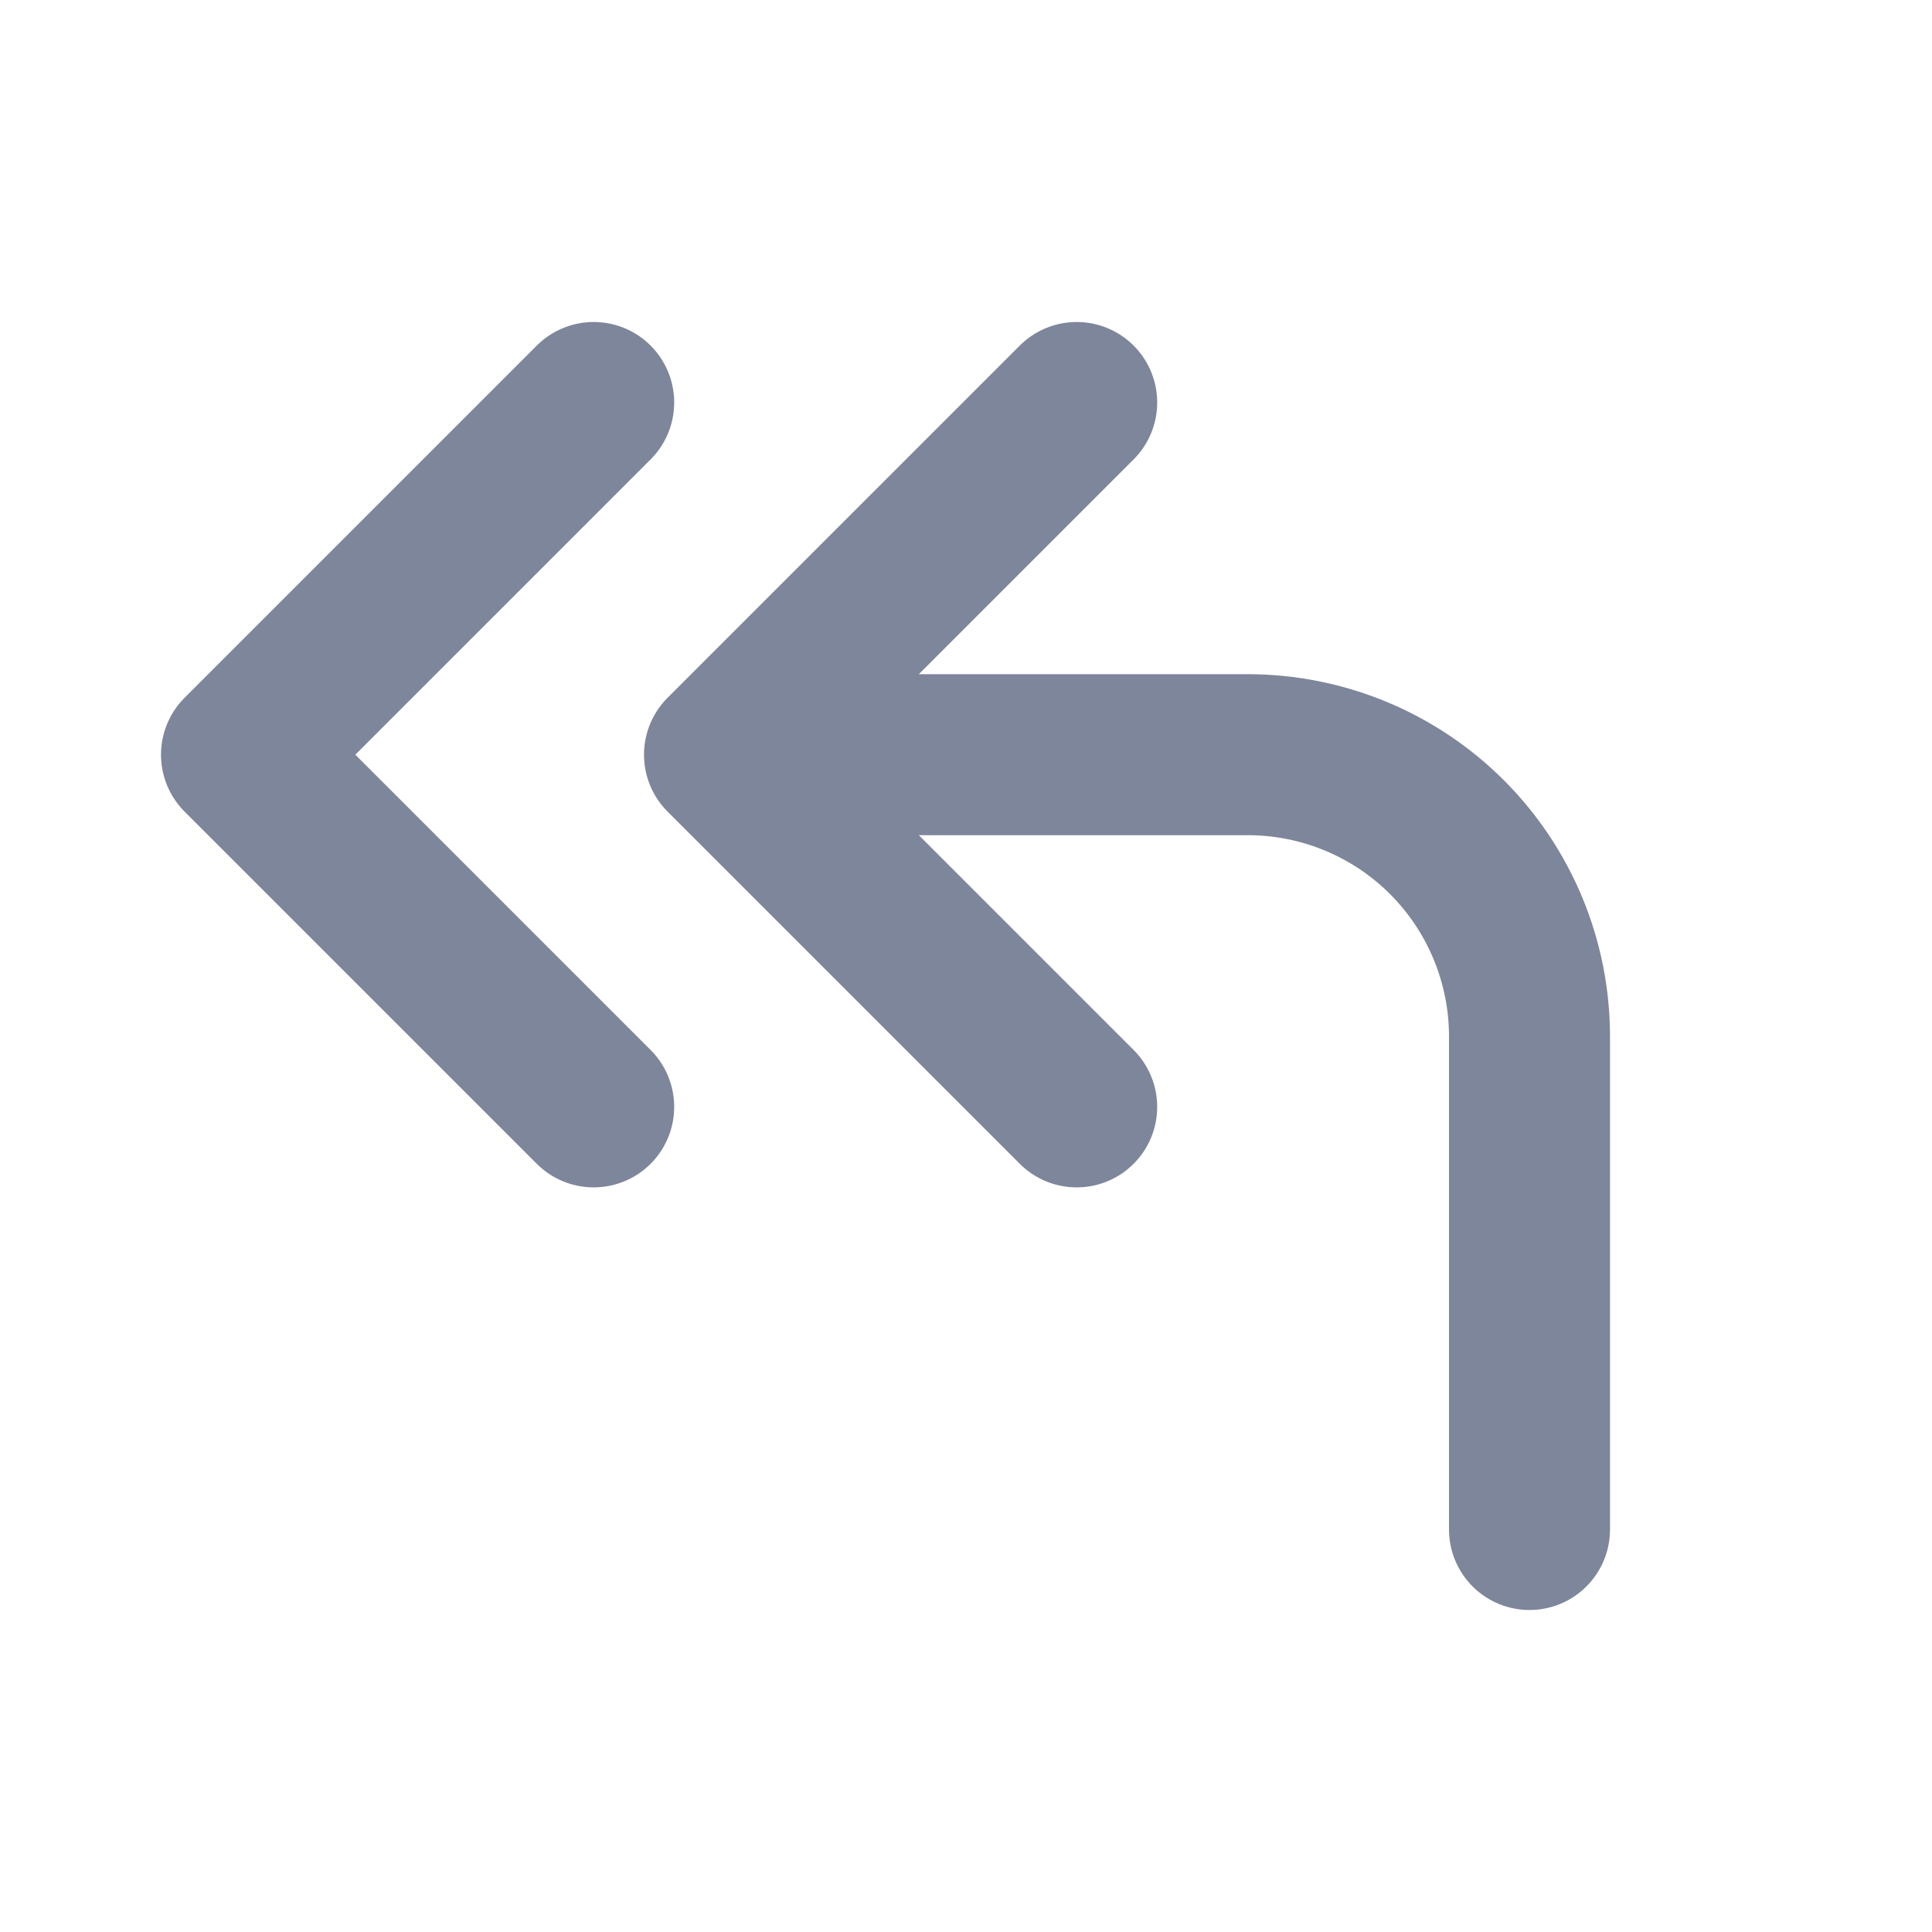
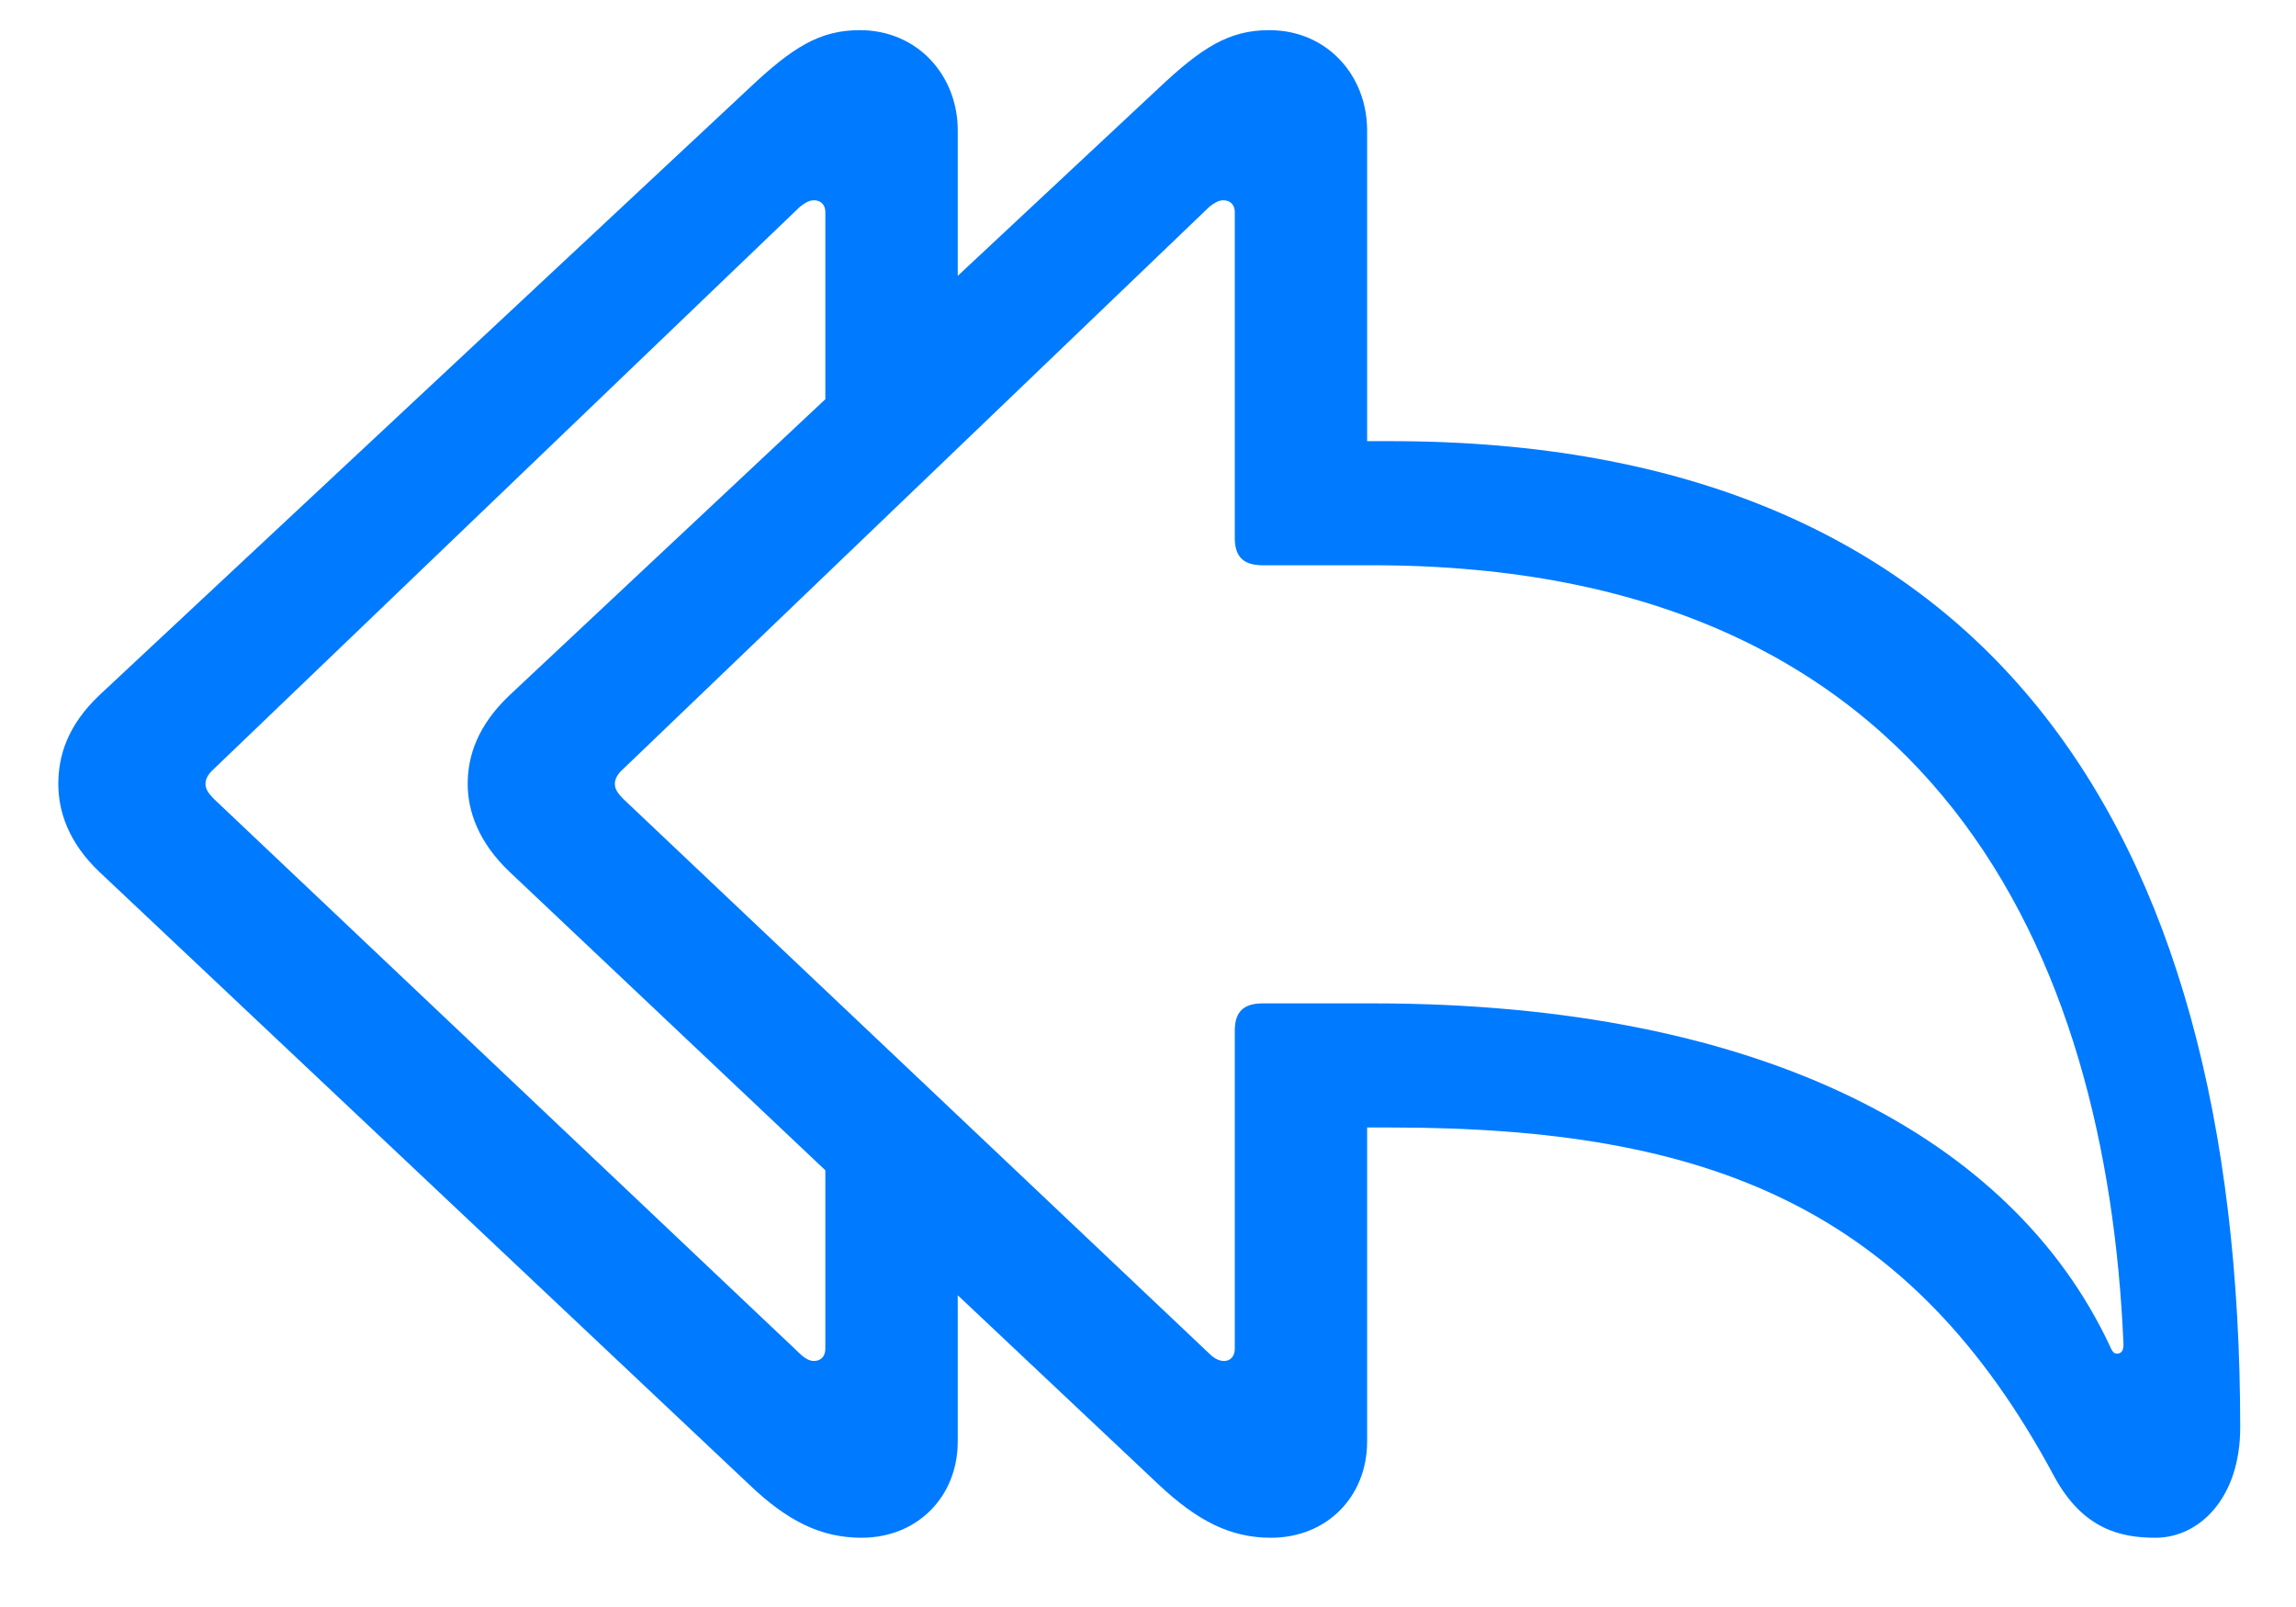
- <svg xmlns="http://www.w3.org/2000/svg" width="24" height="24" viewBox="0 0 24 24" fill="none">
-   <path d="M13.375 13.75L9 9.375L13.375 5" stroke="#7E869B" stroke-width="2" stroke-linecap="round" stroke-linejoin="round" />
-   <path d="M7.375 13.75L3 9.375L7.375 5" stroke="#7E869B" stroke-width="2" stroke-linecap="round" stroke-linejoin="round" />
-   <path d="M19 19V12.875C19 11.947 18.631 11.056 17.975 10.4C17.319 9.744 16.428 9.375 15.5 9.375H11" stroke="#7E869B" stroke-width="2" stroke-linecap="round" stroke-linejoin="round" />
+ <svg xmlns="http://www.w3.org/2000/svg" width="30" height="21" viewBox="0 0 30 21" fill="none">
+   <path d="M11.257 20.095C11.987 20.095 12.514 19.558 12.514 18.838V16.926L15.135 19.396C15.65 19.88 16.08 20.095 16.606 20.095C17.337 20.095 17.863 19.558 17.863 18.838V14.734H18.175C22.343 14.734 24.964 15.787 26.844 19.3C27.22 19.987 27.714 20.095 28.165 20.095C28.734 20.095 29.271 19.579 29.271 18.655C29.271 10.717 25.898 5.765 18.175 5.765H17.863V1.704C17.863 0.984 17.337 0.394 16.585 0.394C16.059 0.394 15.704 0.619 15.135 1.156L12.514 3.605V1.704C12.514 0.984 11.987 0.394 11.235 0.394C10.709 0.394 10.354 0.619 9.785 1.156L1.299 9.084C0.88 9.481 0.762 9.879 0.762 10.244C0.762 10.599 0.891 11.007 1.299 11.394L9.785 19.396C10.29 19.88 10.73 20.095 11.257 20.095ZM15.994 17.785C15.93 17.785 15.865 17.753 15.801 17.689L8.152 10.448C8.066 10.362 8.034 10.309 8.034 10.244C8.034 10.18 8.066 10.115 8.152 10.04L15.801 2.703C15.854 2.66 15.919 2.617 15.983 2.617C16.08 2.617 16.134 2.682 16.134 2.768V7.032C16.134 7.279 16.252 7.387 16.499 7.387H17.939C25.308 7.387 27.531 12.5 27.746 17.57C27.746 17.656 27.714 17.689 27.66 17.689C27.617 17.689 27.596 17.656 27.564 17.581C26.296 14.885 23.041 13.112 17.939 13.112H16.499C16.252 13.112 16.134 13.22 16.134 13.467V17.624C16.134 17.721 16.08 17.785 15.994 17.785ZM10.451 17.689L2.803 10.448C2.717 10.362 2.685 10.309 2.685 10.244C2.685 10.18 2.717 10.115 2.803 10.04L10.451 2.703C10.505 2.66 10.569 2.617 10.634 2.617C10.73 2.617 10.784 2.682 10.784 2.768V5.217L6.659 9.084C6.24 9.481 6.111 9.879 6.111 10.244C6.111 10.599 6.251 11.007 6.659 11.394L10.784 15.293V17.624C10.784 17.721 10.73 17.785 10.634 17.785C10.58 17.785 10.516 17.753 10.451 17.689Z" fill="#007AFF" />
</svg>
